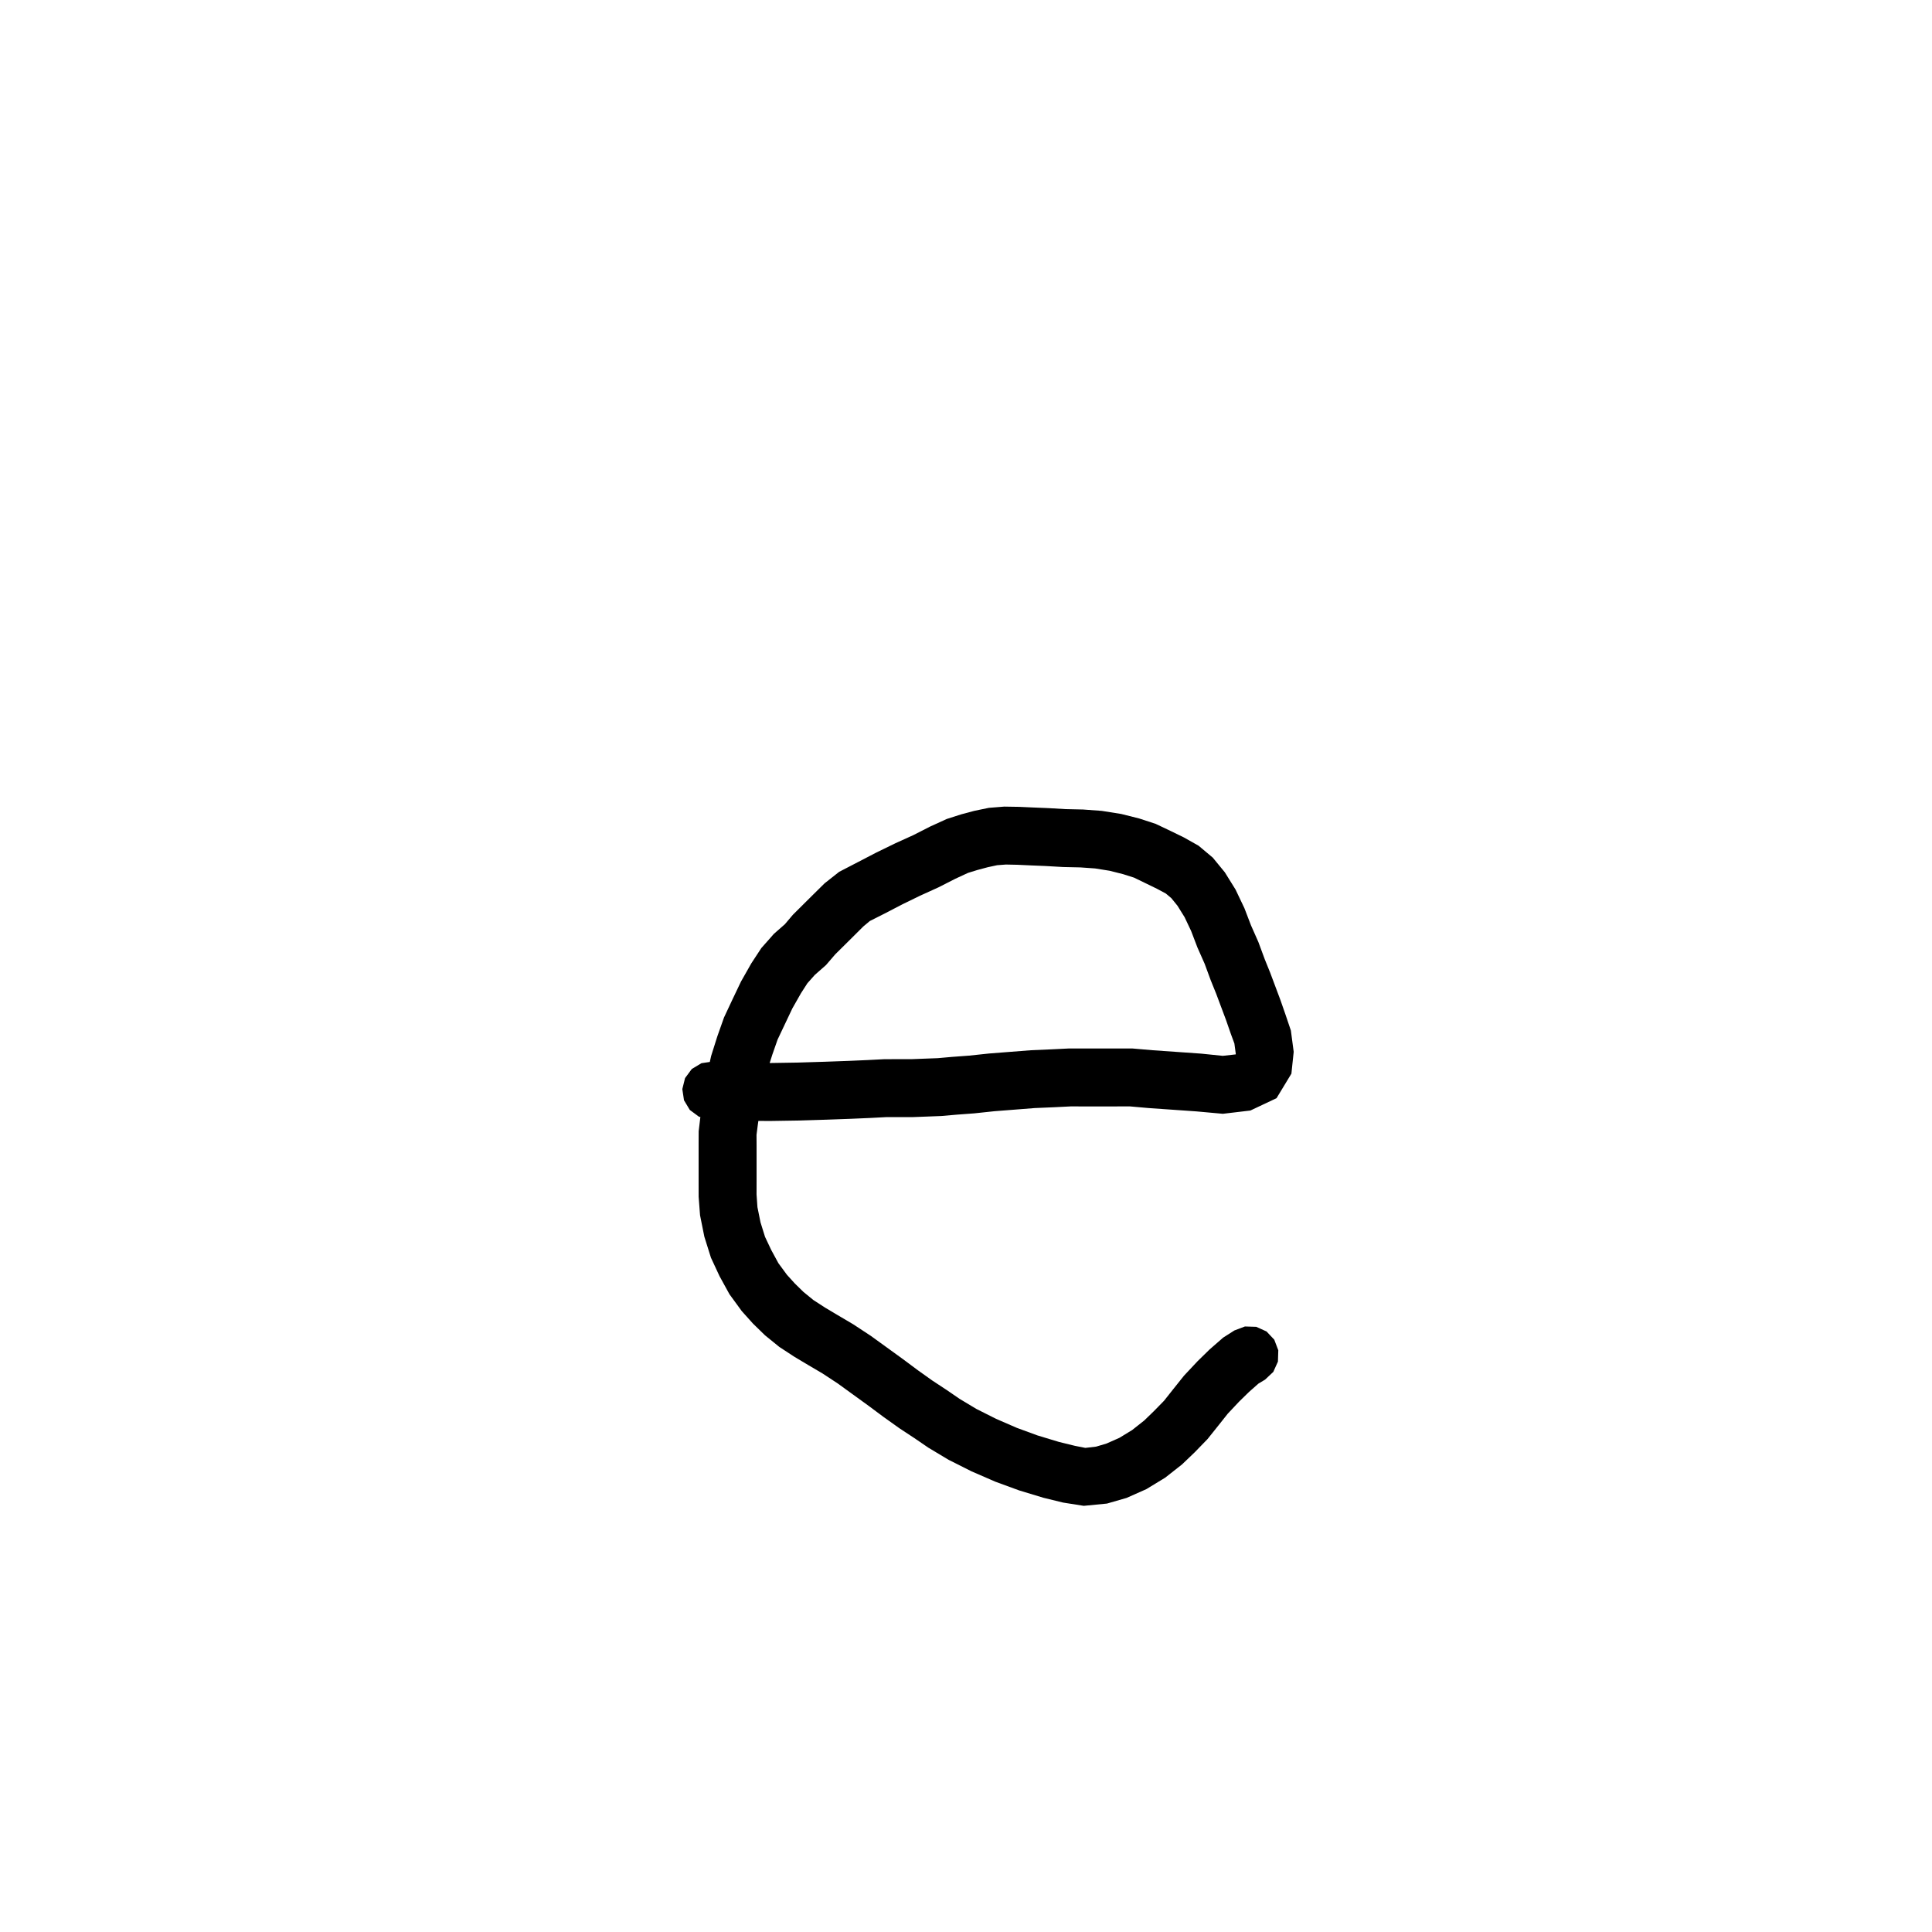
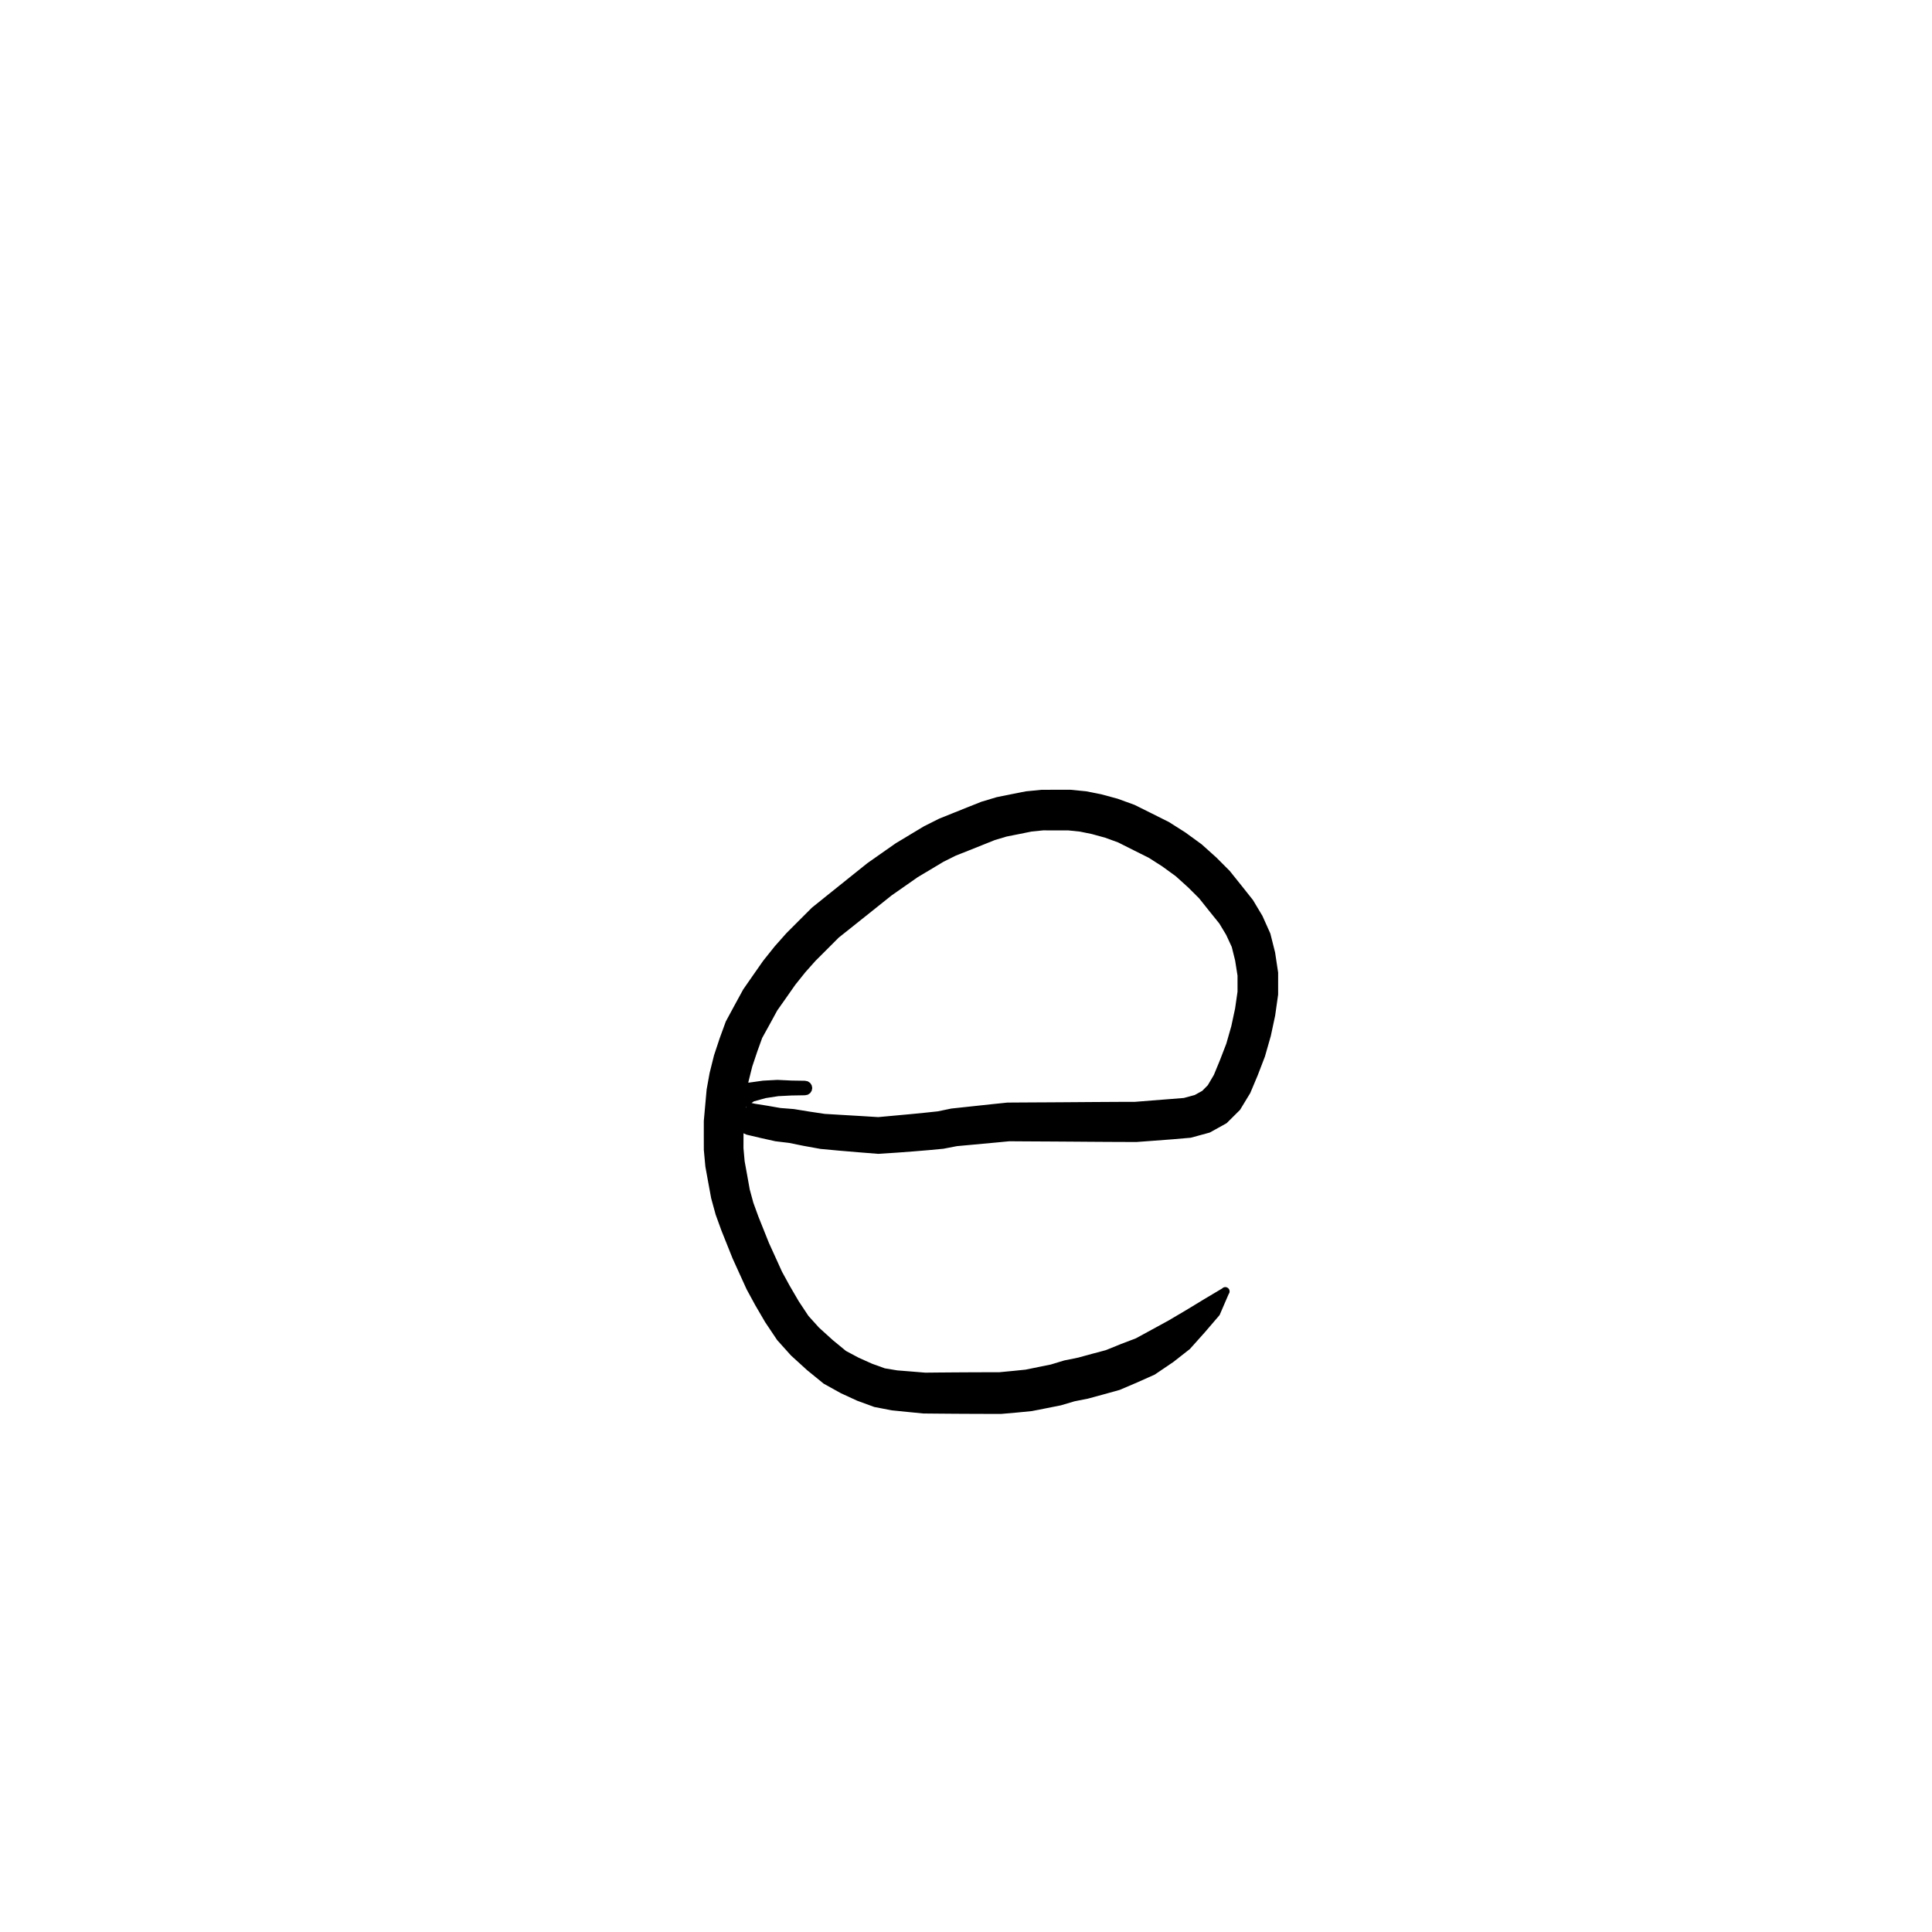
<svg xmlns="http://www.w3.org/2000/svg" viewBox="0 0 300 300" width="300" height="300">
-   <path d="M 110.232 173.822 L 114.532 174.025 L 119.471 174.067 L 124.086 173.994 L 128.397 173.861 L 132.083 173.728 L 135.169 173.594 L 137.61 173.466 L 139.603 173.467 L 141.653 173.466 L 143.9 173.381 L 146.178 173.292 L 148.54 173.086 L 151.279 172.882 L 154.415 172.549 L 157.545 172.305 L 160.66 172.06 L 163.663 171.932 L 166.244 171.803 L 168.471 171.805 L 170.757 171.805 L 173.043 171.805 L 175.441 171.8 L 178.313 172.054 L 182.086 172.318 L 185.768 172.576 L 189.886 172.949 L 194.159 172.442 L 198.219 170.526 L 200.528 166.717 L 200.884 163.328 L 200.448 160.022 L 199.619 157.566 L 198.826 155.289 L 198.031 153.167 L 197.235 151.042 L 196.396 148.969 L 195.401 146.279 L 194.253 143.685 L 193.231 141.02 L 191.852 138.124 L 190.186 135.446 L 188.319 133.171 L 186.114 131.321 L 183.833 130.036 L 181.768 129.029 L 179.442 127.925 L 176.871 127.086 L 174.099 126.392 L 171.081 125.912 L 168.176 125.7 L 165.438 125.638 L 162.772 125.483 L 160.395 125.385 L 158.237 125.287 L 155.936 125.25 L 153.551 125.441 L 151.31 125.903 L 149.272 126.447 L 147.019 127.168 L 144.426 128.35 L 141.828 129.675 L 139.031 130.944 L 136.097 132.372 L 133.234 133.859 L 130.301 135.38 L 128.042 137.163 L 126.329 138.854 L 124.784 140.387 L 123.114 142.05 L 121.873 143.515 L 120.173 145.006 L 118.214 147.223 L 116.669 149.579 L 115.059 152.42 L 113.757 155.15 L 112.423 157.994 L 111.39 160.914 L 110.425 163.969 L 109.835 166.627 L 109.332 169.165 L 109.029 171.535 L 108.744 173.523 L 108.489 175.662 L 108.481 177.721 L 108.481 179.539 L 108.481 181.395 L 108.481 183.533 L 108.484 185.827 L 108.703 188.708 L 109.372 192.037 L 110.395 195.293 L 111.728 198.161 L 113.271 200.969 L 115.184 203.591 L 116.934 205.539 L 118.792 207.348 L 121.009 209.148 L 123.358 210.685 L 125.527 211.979 L 127.722 213.271 L 130.092 214.829 L 132.454 216.541 L 134.875 218.294 L 137.235 220.052 L 139.683 221.795 L 141.994 223.317 L 144.18 224.811 L 147.31 226.684 L 150.864 228.472 L 154.558 230.076 L 158.265 231.434 L 162.044 232.578 L 165.074 233.319 L 168.286 233.825 L 171.887 233.474 L 174.937 232.596 L 178.003 231.234 L 180.932 229.45 L 183.539 227.4 L 185.504 225.521 L 187.502 223.462 L 189.211 221.326 L 190.649 219.513 L 192.396 217.656 L 193.935 216.15 L 195.405 214.849 L 196.437 214.229 L 197.716 213.027 L 198.438 211.426 L 198.492 209.671 L 197.871 208.029 L 196.668 206.75 L 195.068 206.028 L 193.313 205.974 L 191.671 206.595 L 189.927 207.708 L 187.818 209.549 L 185.957 211.368 L 183.856 213.609 L 182.17 215.719 L 180.754 217.507 L 179.159 219.138 L 177.658 220.588 L 175.797 222.059 L 173.818 223.267 L 171.812 224.156 L 170.195 224.634 L 168.534 224.828 L 166.925 224.511 L 164.448 223.905 L 161.116 222.897 L 157.902 221.72 L 154.676 220.319 L 151.633 218.79 L 149.005 217.213 L 147.008 215.843 L 144.774 214.373 L 142.535 212.778 L 140.202 211.04 L 137.733 209.251 L 135.204 207.422 L 132.493 205.639 L 130.115 204.236 L 128.122 203.05 L 126.308 201.873 L 124.768 200.618 L 123.421 199.3 L 122.196 197.95 L 120.869 196.145 L 119.754 194.09 L 118.791 192.052 L 118.091 189.804 L 117.613 187.438 L 117.477 185.475 L 117.481 183.533 L 117.481 181.395 L 117.481 179.539 L 117.481 177.721 L 117.472 176.219 L 117.665 174.714 L 117.948 172.735 L 118.214 170.62 L 118.644 168.474 L 119.109 166.333 L 119.927 163.763 L 120.746 161.42 L 121.892 159.001 L 123.038 156.583 L 124.376 154.227 L 125.372 152.679 L 126.53 151.377 L 128.258 149.858 L 129.704 148.18 L 131.123 146.776 L 132.668 145.243 L 134.045 143.869 L 135.069 143.013 L 137.362 141.857 L 140.142 140.412 L 142.861 139.088 L 145.728 137.786 L 148.359 136.446 L 150.318 135.541 L 151.791 135.087 L 153.396 134.658 L 154.829 134.35 L 156.191 134.246 L 157.949 134.282 L 160.006 134.377 L 162.322 134.472 L 165.076 134.631 L 167.757 134.69 L 170.045 134.852 L 172.305 135.212 L 174.405 135.742 L 176.102 136.282 L 177.853 137.133 L 179.685 138.023 L 181.032 138.749 L 181.88 139.46 L 182.838 140.642 L 183.946 142.424 L 184.957 144.562 L 185.934 147.118 L 187.061 149.662 L 187.996 152.202 L 188.849 154.31 L 189.603 156.325 L 190.36 158.344 L 191.12 160.529 L 191.676 162.038 L 191.889 163.622 L 191.885 164.206 L 192.469 163.602 L 191.948 163.718 L 189.871 163.949 L 186.512 163.607 L 182.716 163.34 L 179.011 163.081 L 175.861 162.81 L 173.043 162.805 L 170.757 162.805 L 168.471 162.805 L 166.007 162.806 L 163.25 162.942 L 160.112 163.077 L 156.844 163.332 L 153.59 163.587 L 150.459 163.919 L 147.816 164.115 L 145.606 164.311 L 143.555 164.388 L 141.472 164.468 L 139.603 164.467 L 137.355 164.469 L 134.744 164.604 L 131.729 164.735 L 128.098 164.866 L 123.877 164.996 L 119.44 165.067 L 114.772 165.028 L 110.659 164.832 L 108.923 165.092 L 107.418 165.997 L 106.374 167.409 L 105.95 169.113 L 106.211 170.849 L 107.116 172.354 L 108.528 173.398 Z" fill="black" fill-rule="nonzero" />
+   <path d="M 125 167.822 L 122.895 167.787 L 120.726 167.684 L 118.481 167.803 L 116.098 168.137 L 113.934 168.98 L 112.271 170.471 L 112.083 173.191 L 113.717 175.177 L 115.913 176.186 L 118.182 176.72 L 120.402 177.214 L 122.519 177.469 L 124.748 177.921 L 127.41 178.404 L 130.268 178.668 L 133.22 178.918 L 136.368 179.169 L 139.335 178.977 L 141.883 178.785 L 144.224 178.591 L 146.488 178.377 L 148.596 177.971 L 150.558 177.791 L 152.665 177.596 L 154.772 177.401 L 156.729 177.214 L 158.684 177.228 L 160.789 177.24 L 162.895 177.251 L 165 177.264 L 167.105 177.279 L 169.211 177.295 L 171.526 177.31 L 173.842 177.322 L 176.493 177.328 L 179.345 177.117 L 182.092 176.909 L 184.905 176.666 L 187.85 175.862 L 190.466 174.411 L 192.556 172.335 L 194.139 169.727 L 195.302 166.963 L 196.419 164.052 L 197.328 160.872 L 198.004 157.713 L 198.468 154.436 L 198.469 151.03 L 197.999 147.905 L 197.258 144.958 L 196.026 142.21 L 194.555 139.753 L 192.752 137.482 L 190.956 135.242 L 188.878 133.158 L 186.586 131.1 L 184.059 129.261 L 181.515 127.647 L 178.845 126.31 L 176.163 124.977 L 173.542 124.025 L 170.998 123.336 L 168.628 122.869 L 166.21 122.633 L 163.947 122.633 L 161.685 122.641 L 159.269 122.883 L 157.013 123.331 L 154.762 123.784 L 152.38 124.498 L 150.145 125.389 L 148.041 126.233 L 145.814 127.131 L 143.485 128.299 L 141.28 129.624 L 139.08 130.949 L 136.887 132.485 L 134.7 134.021 L 132.519 135.767 L 130.415 137.454 L 128.312 139.14 L 126.077 140.938 L 124.058 142.953 L 122.103 144.913 L 120.302 146.942 L 118.51 149.185 L 116.978 151.374 L 115.411 153.628 L 114.065 156.093 L 112.704 158.612 L 111.761 161.194 L 110.873 163.871 L 110.19 166.607 L 109.728 169.162 L 109.505 171.615 L 109.287 174.064 L 109.285 176.316 L 109.291 178.568 L 109.53 181.153 L 109.975 183.603 L 110.426 186.049 L 111.128 188.615 L 112.028 191.092 L 112.889 193.244 L 113.76 195.419 L 114.838 197.796 L 115.939 200.215 L 117.275 202.669 L 118.818 205.311 L 120.677 208.087 L 122.831 210.485 L 125.31 212.743 L 127.9 214.855 L 130.569 216.336 L 133.091 217.497 L 135.761 218.475 L 138.472 218.998 L 140.925 219.245 L 143.382 219.486 L 145.842 219.509 L 148.368 219.529 L 150.684 219.541 L 153 219.549 L 155.463 219.552 L 157.939 219.337 L 160.219 219.112 L 162.481 218.669 L 164.739 218.219 L 166.846 217.594 L 168.916 217.185 L 171.335 216.527 L 173.863 215.824 L 176.561 214.673 L 179.306 213.447 L 182.202 211.484 L 184.764 209.475 L 187.087 206.876 L 189.379 204.203 L 190.776 200.966 L 190.905 200.736 L 190.936 200.475 L 190.865 200.221 L 190.702 200.014 L 190.473 199.885 L 190.211 199.853 L 189.958 199.924 L 189.751 200.087 L 186.937 201.762 L 184.176 203.44 L 181.446 205.051 L 178.956 206.411 L 176.378 207.816 L 174.07 208.695 L 171.716 209.65 L 169.612 210.21 L 167.4 210.815 L 165.259 211.248 L 163.156 211.886 L 161.203 212.279 L 159.254 212.678 L 157.324 212.873 L 155.169 213.079 L 153 213.082 L 150.684 213.09 L 148.368 213.103 L 145.842 213.123 L 143.67 213.145 L 141.496 212.966 L 139.318 212.792 L 137.397 212.473 L 135.435 211.767 L 133.326 210.822 L 131.363 209.776 L 129.321 208.099 L 127.169 206.147 L 125.534 204.334 L 124.024 202.057 L 122.62 199.647 L 121.429 197.47 L 120.425 195.257 L 119.398 193.002 L 118.585 190.966 L 117.761 188.908 L 116.977 186.754 L 116.416 184.688 L 116.025 182.503 L 115.628 180.321 L 115.445 178.275 L 115.452 176.316 L 115.45 174.357 L 115.653 172.174 L 115.85 169.996 L 116.231 167.92 L 116.811 165.603 L 117.608 163.227 L 118.348 161.177 L 119.514 159.065 L 120.694 156.899 L 122.075 154.942 L 123.49 152.92 L 125.066 150.953 L 126.634 149.192 L 128.468 147.363 L 130.238 145.588 L 132.214 144.017 L 134.321 142.336 L 136.428 140.654 L 138.458 139.032 L 140.482 137.62 L 142.499 136.209 L 144.51 135.008 L 146.515 133.807 L 148.396 132.869 L 150.38 132.083 L 152.486 131.242 L 154.463 130.449 L 156.291 129.901 L 158.25 129.512 L 160.204 129.117 L 162 128.938 L 163.947 128.946 L 165.895 128.946 L 167.688 129.131 L 169.529 129.506 L 171.616 130.08 L 173.626 130.813 L 175.997 132.006 L 178.38 133.195 L 180.467 134.529 L 182.572 136.058 L 184.49 137.79 L 186.202 139.495 L 187.774 141.465 L 189.339 143.405 L 190.395 145.159 L 191.268 147.042 L 191.79 149.147 L 192.162 151.497 L 192.163 153.985 L 191.785 156.603 L 191.198 159.339 L 190.423 162.053 L 189.435 164.616 L 188.493 166.904 L 187.55 168.507 L 186.692 169.379 L 185.518 170.032 L 183.832 170.492 L 181.593 170.67 L 178.865 170.883 L 176.244 171.093 L 173.842 171.099 L 171.526 171.112 L 169.211 171.126 L 167.105 171.142 L 165 171.157 L 162.895 171.17 L 160.789 171.181 L 158.684 171.193 L 156.429 171.208 L 154.176 171.441 L 152.072 171.667 L 149.968 171.893 L 147.72 172.134 L 145.617 172.571 L 143.671 172.778 L 141.38 173.004 L 138.876 173.233 L 136.368 173.463 L 133.622 173.293 L 130.679 173.121 L 128.063 172.964 L 125.673 172.606 L 123.27 172.215 L 121.177 172.049 L 119.186 171.701 L 117.245 171.393 L 116.073 171.138 L 116.022 171.441 L 115.834 172.055 L 115.855 171.862 L 117.059 171.021 L 118.887 170.513 L 120.853 170.211 L 122.895 170.108 L 125 170.072 L 125.431 169.987 L 125.796 169.743 L 126.039 169.378 L 126.125 168.947 L 126.039 168.517 L 125.796 168.152 L 125.431 167.908 Z" fill="black" fill-rule="nonzero" />
</svg>
